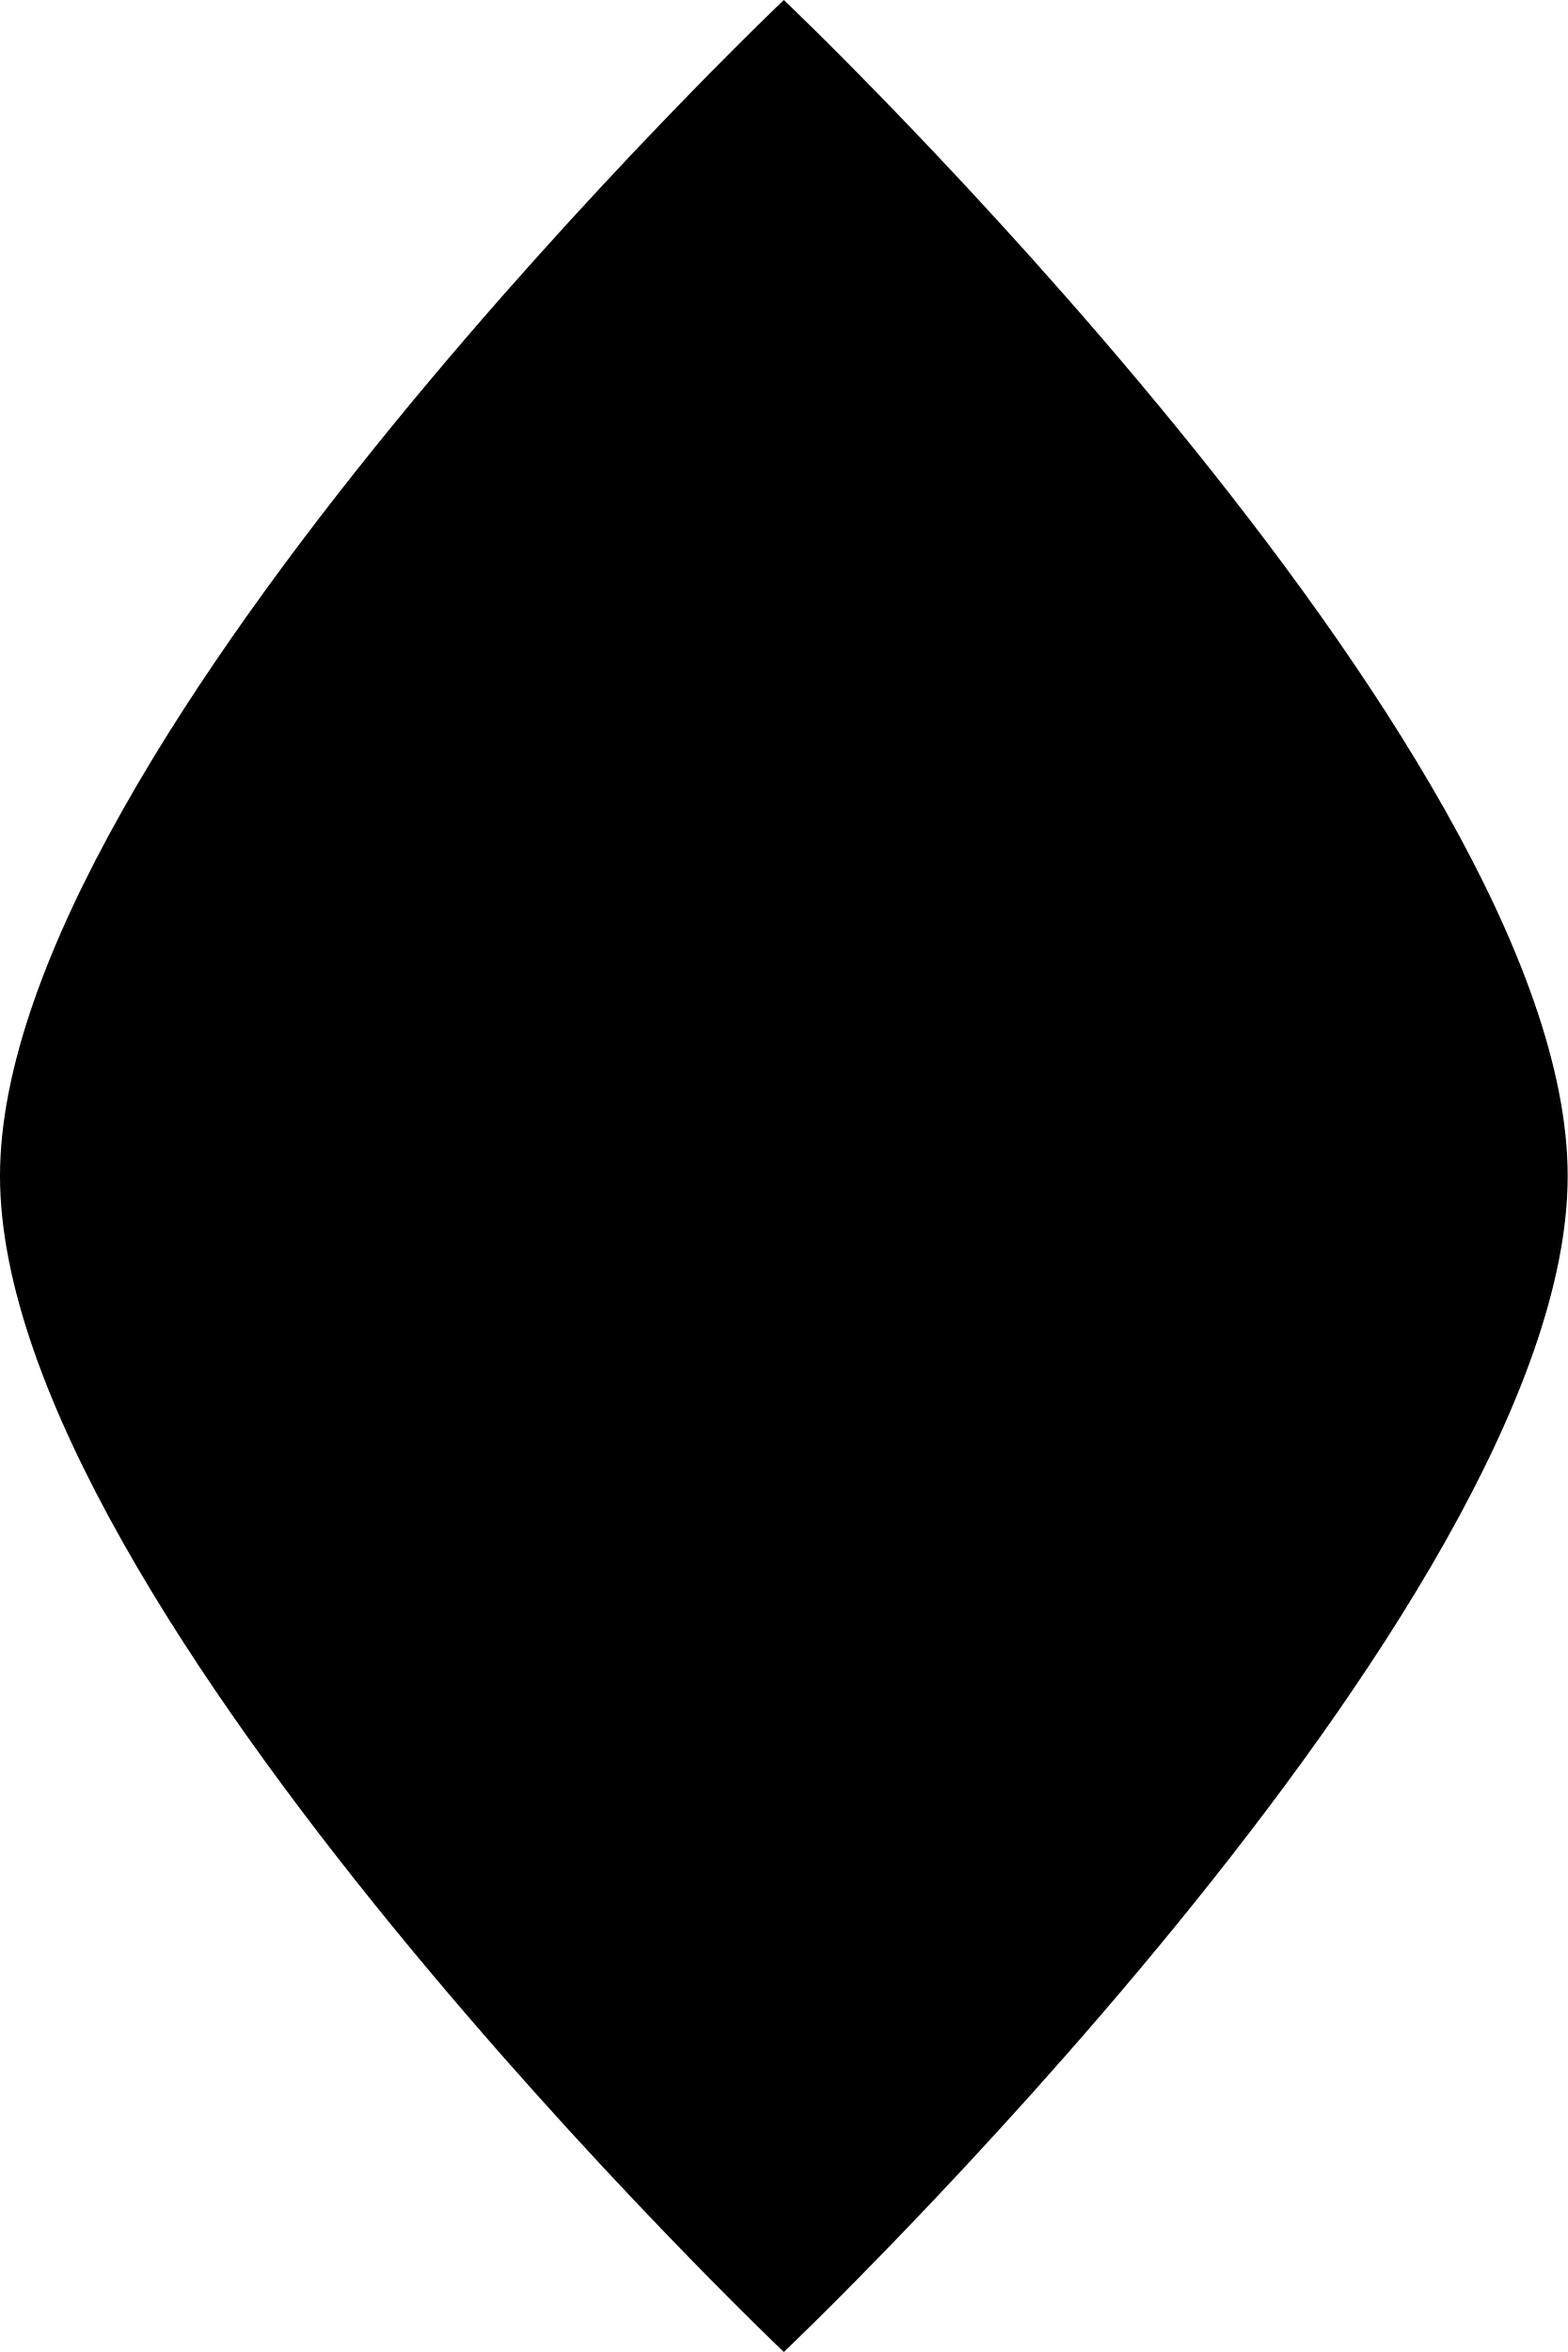
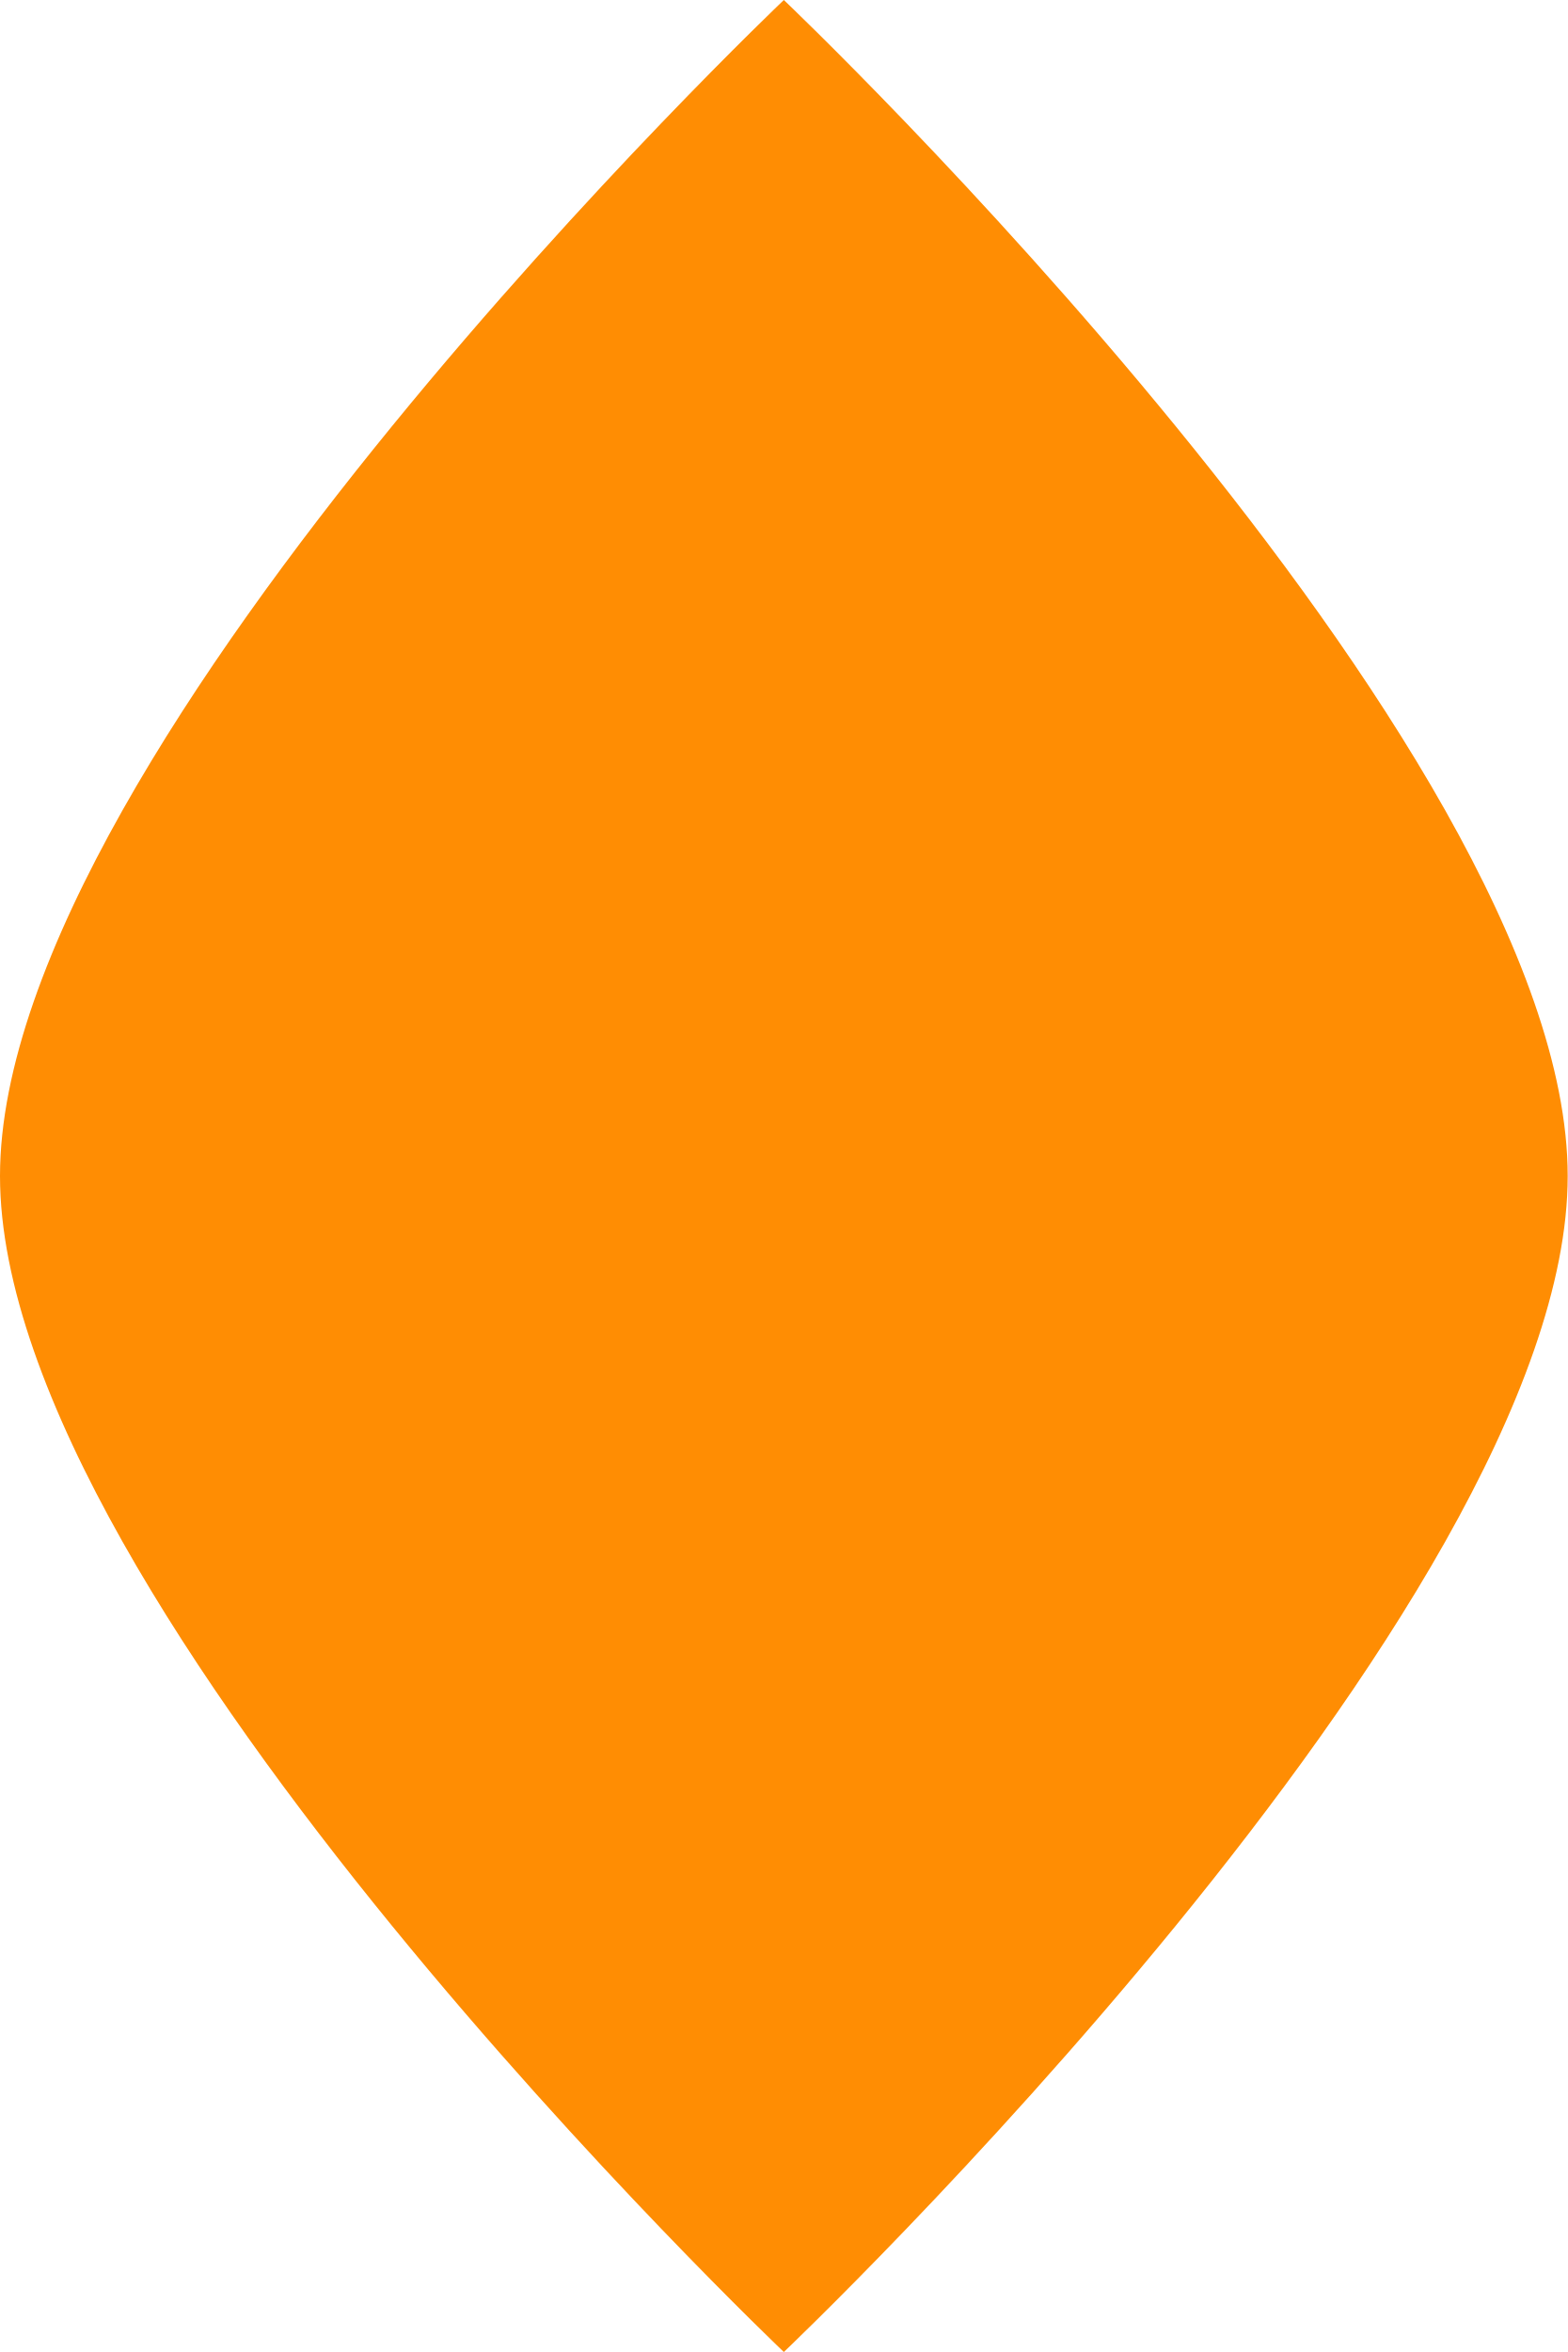
<svg xmlns="http://www.w3.org/2000/svg" version="1.1" id="Calque_1" x="0px" y="0px" viewBox="0 0 4 6" style="enable-background:new 0 0 4 6;" xml:space="preserve">
+   <style type="text/css">
+ 	.st0{fill:#FF8D03;}
+ </style>
  <g id="Page-1">
    <g id="Home-Page-Copy" transform="translate(-609, -45)">
      <g id="Group-11">
-         <path id="Oval" d="M611,51c0,0,2-1.9,2-3s-2-3-2-3s-2,1.9-2,3S611,51,611,51z" />
+         <path id="Oval" class="st0" d="M611,51c0,0,2-1.9,2-3s-2-3-2-3s-2,1.9-2,3S611,51,611,51z" />
      </g>
    </g>
  </g>
</svg>
